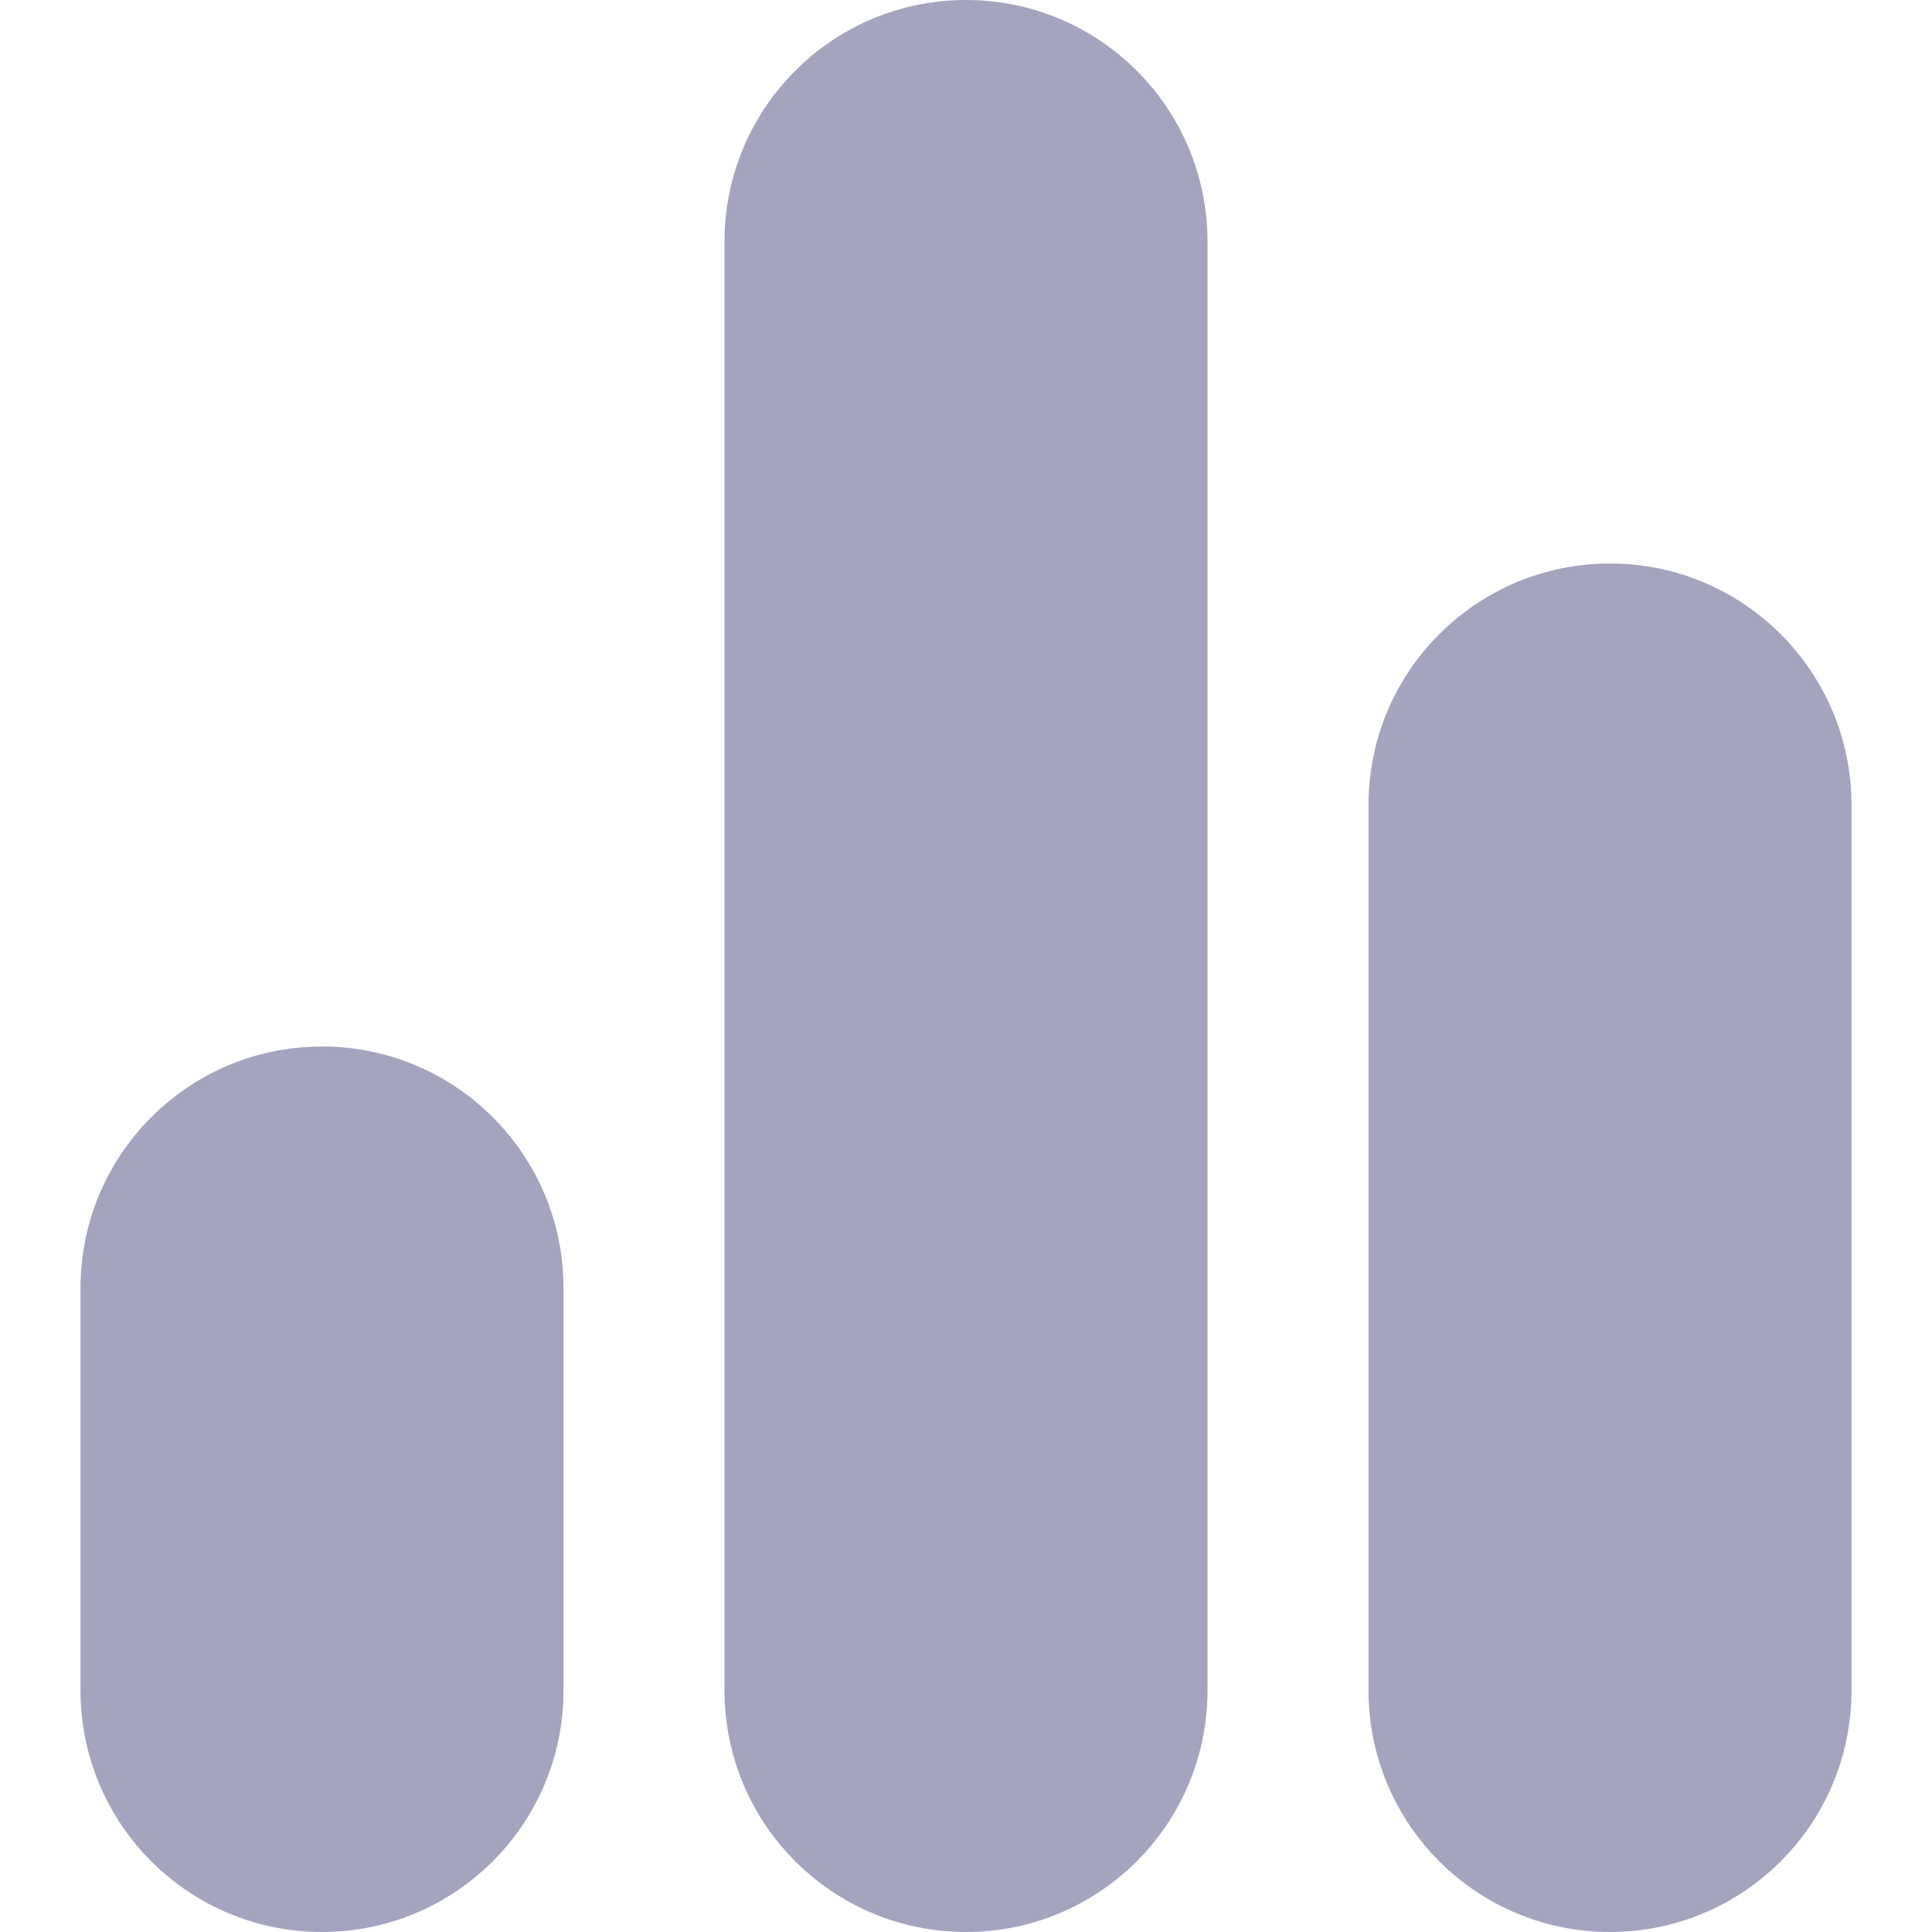
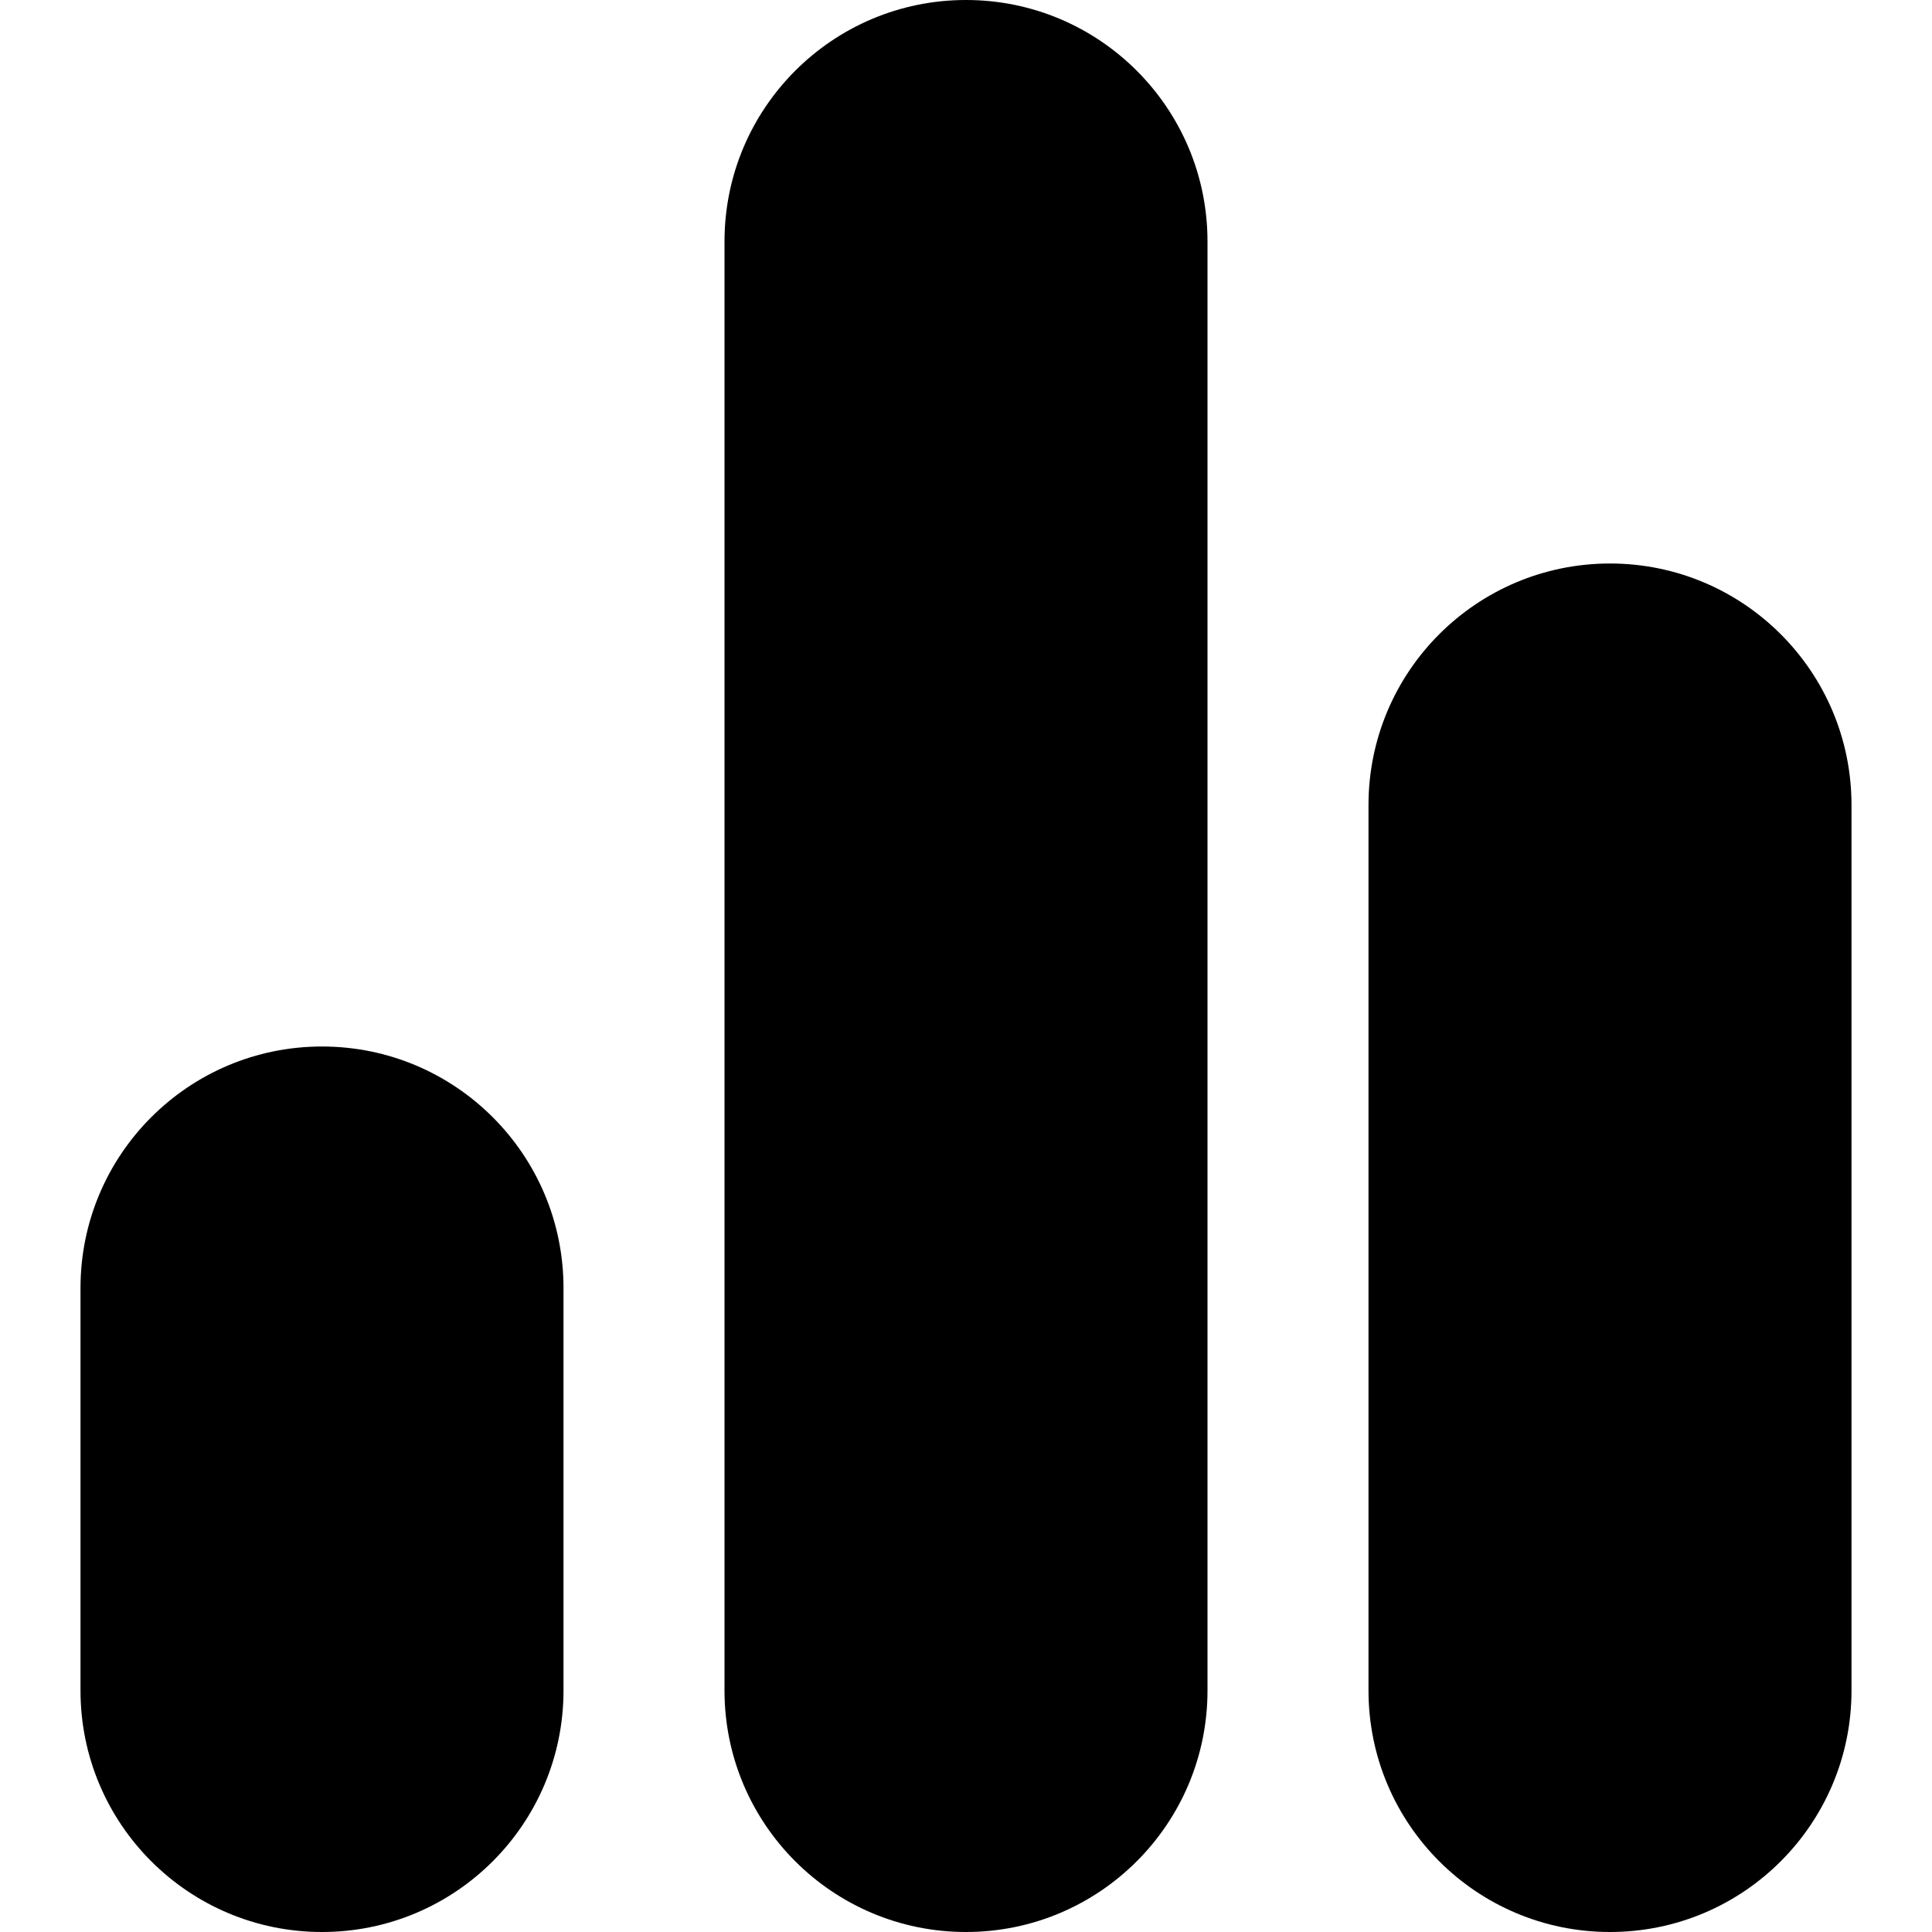
- <svg xmlns="http://www.w3.org/2000/svg" width="800px" height="800px" viewBox="-1 0 24 24" id="meteor-icon-kit__solid-analytics" fill="none">
+ <svg xmlns="http://www.w3.org/2000/svg" viewBox="-1 0 24 24" id="meteor-icon-kit__solid-analytics" fill="none">
  <g id="SVGRepo_bgCarrier" stroke-width="0" />
  <g id="SVGRepo_tracerCarrier" stroke-linecap="round" stroke-linejoin="round" />
  <g id="SVGRepo_iconCarrier">
-     <path fill-rule="evenodd" clip-rule="evenodd" d="M3 13C4.657 13 6 14.343 6 16V21C6 22.657 4.657 24 3 24C1.343 24 0 22.657 0 21V16C0 14.343 1.343 13 3 13zM11 0C12.657 0 14 1.343 14 3V21C14 22.657 12.657 24 11 24C9.343 24 8 22.657 8 21V3C8 1.343 9.343 0 11 0zM19 7C20.657 7 22 8.343 22 10V21C22 22.657 20.657 24 19 24C17.343 24 16 22.657 16 21V10C16 8.343 17.343 7 19 7z" fill="#A5A4BF" />
+     <path fill-rule="evenodd" clip-rule="evenodd" d="M3 13C4.657 13 6 14.343 6 16V21C6 22.657 4.657 24 3 24C1.343 24 0 22.657 0 21V16C0 14.343 1.343 13 3 13zM11 0C12.657 0 14 1.343 14 3V21C14 22.657 12.657 24 11 24C9.343 24 8 22.657 8 21V3C8 1.343 9.343 0 11 0zM19 7C20.657 7 22 8.343 22 10V21C22 22.657 20.657 24 19 24C17.343 24 16 22.657 16 21V10C16 8.343 17.343 7 19 7z" fill="currentColor" />
  </g>
</svg>
